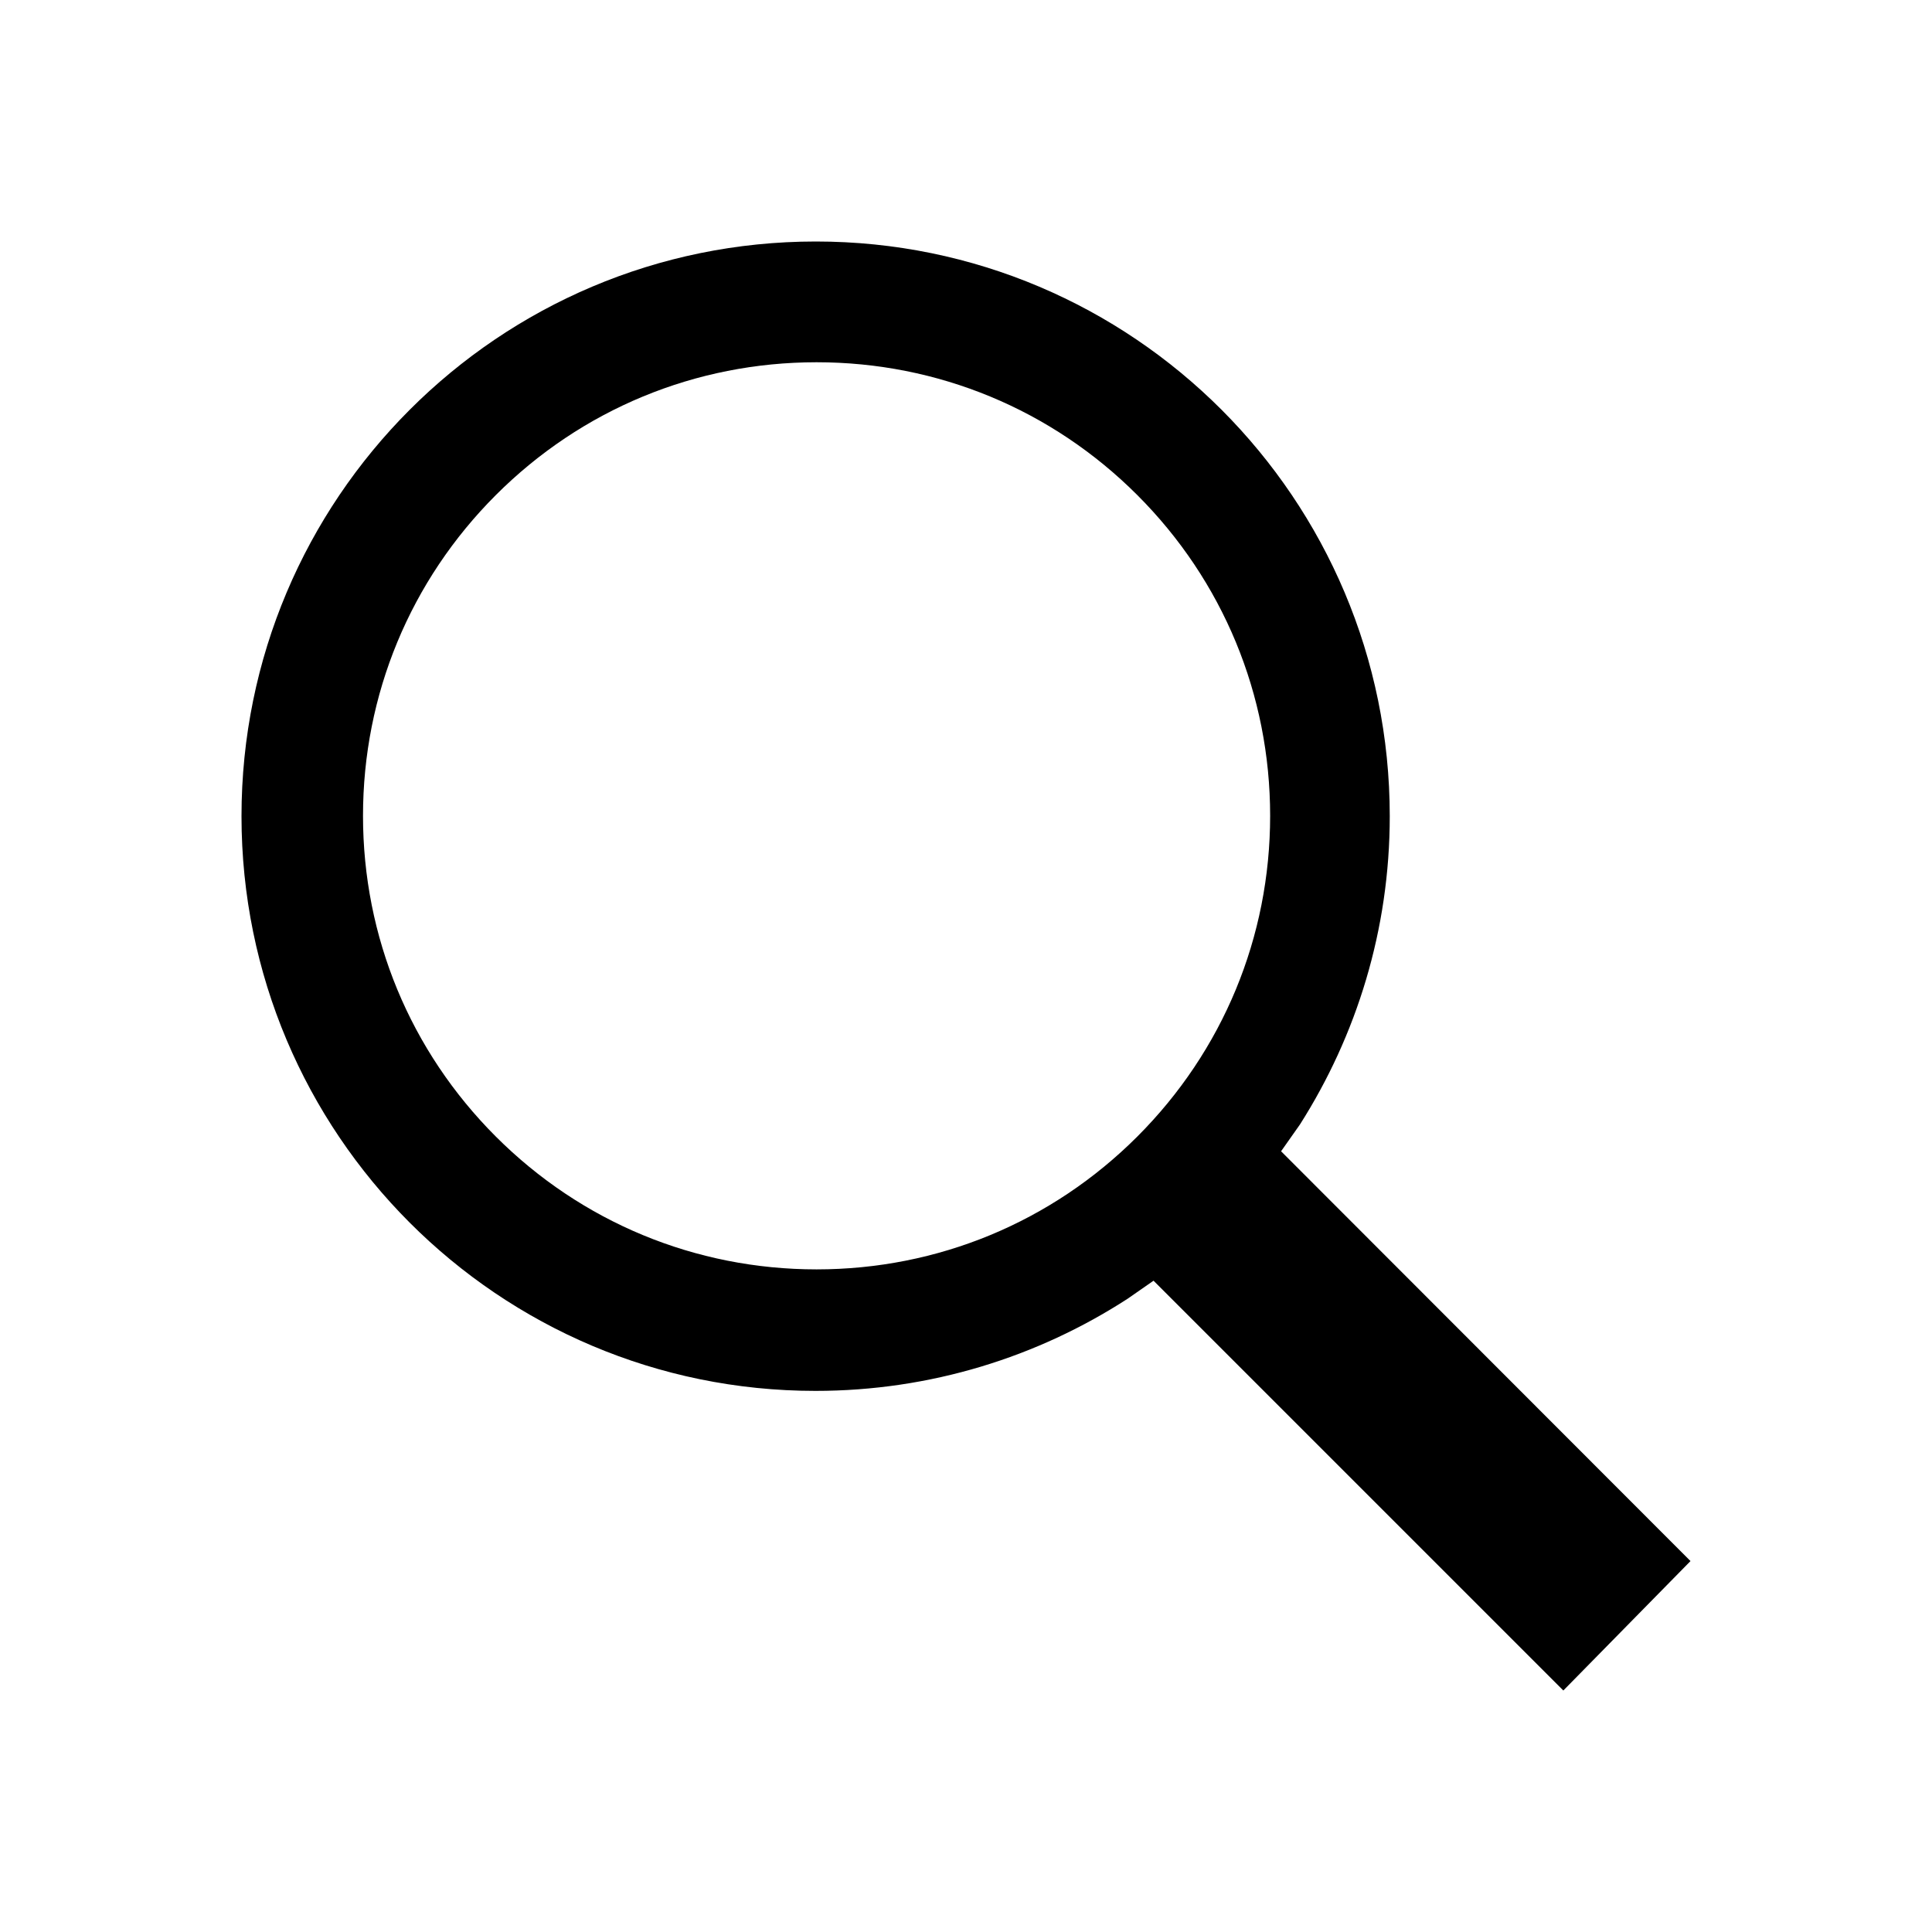
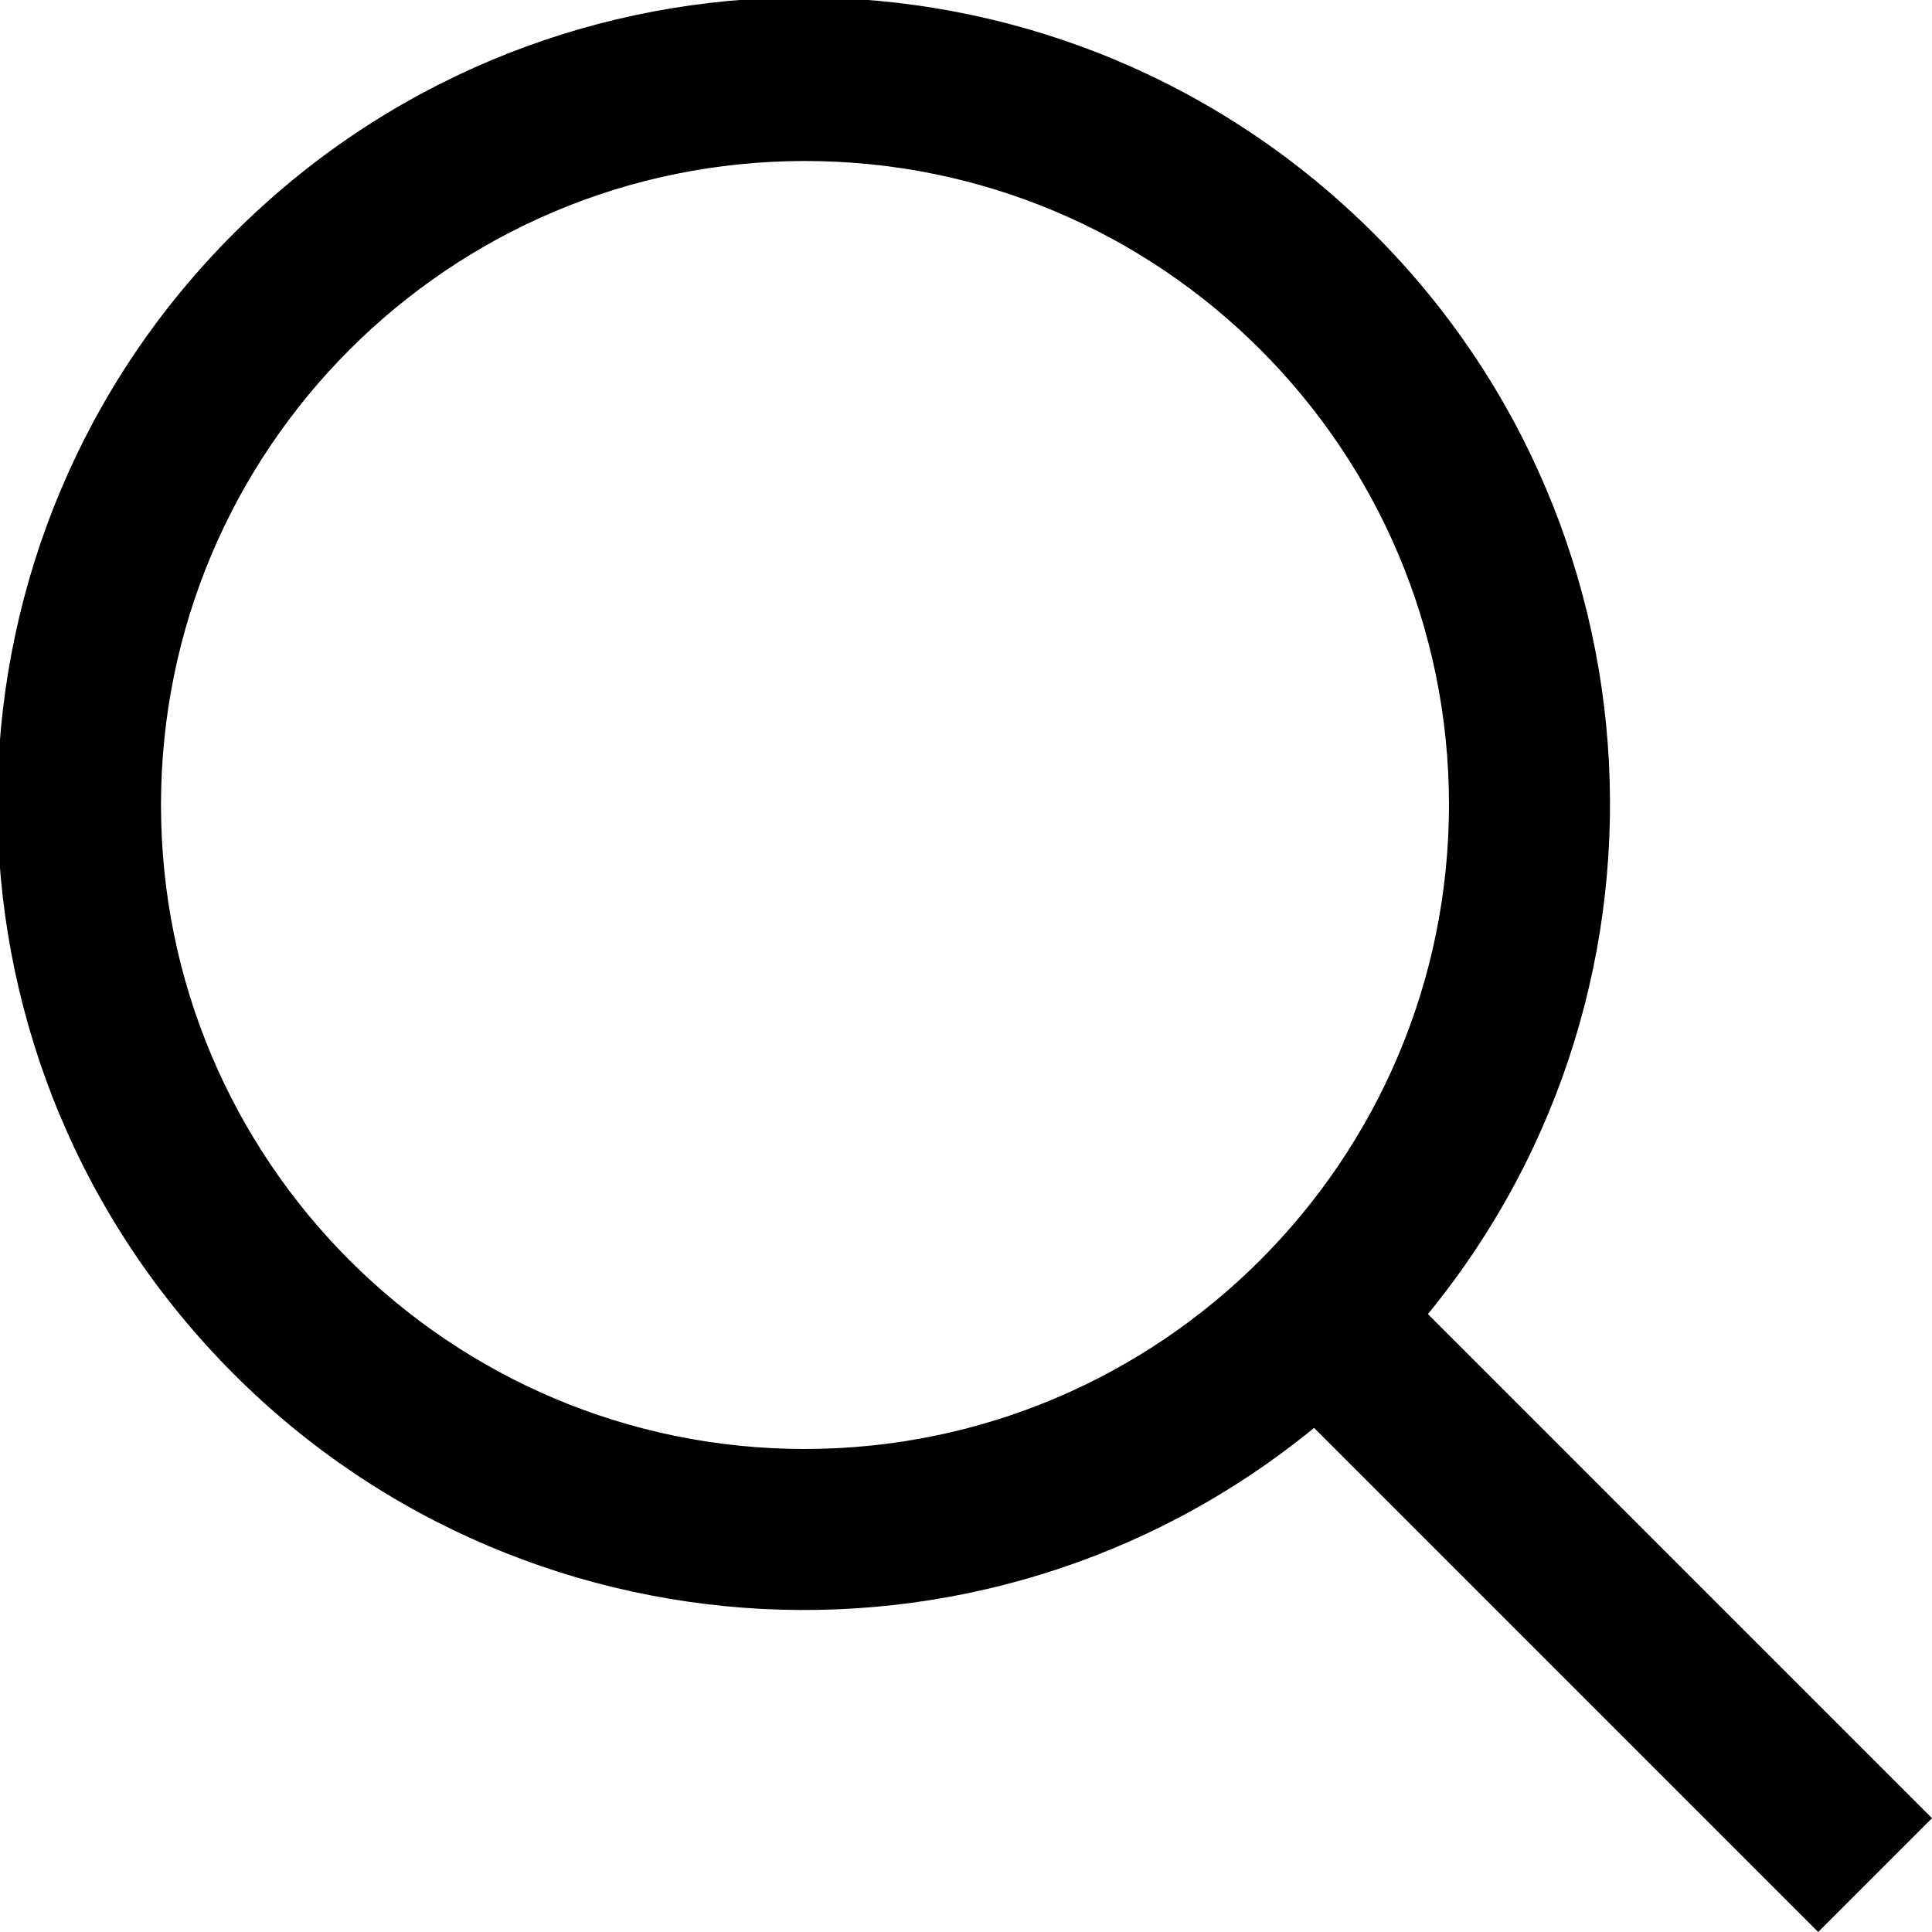
- <svg xmlns="http://www.w3.org/2000/svg" height="512px" id="Layer_1" style="enable-background:new 0 0 512 512;" version="1.1" viewBox="0 0 512 512" width="512px" xml:space="preserve">
-   <path d="M344.5,298c15-23.6,23.8-51.6,23.8-81.7c0-84.1-68.1-152.3-152.1-152.3C132.1,64,64,132.2,64,216.3  c0,84.1,68.1,152.3,152.1,152.3c30.5,0,58.9-9,82.7-24.4l6.9-4.8L414.3,448l33.7-34.3L339.5,305.1L344.5,298z M301.4,131.2  c22.7,22.7,35.2,52.9,35.2,85c0,32.1-12.5,62.3-35.2,85c-22.7,22.7-52.9,35.2-85,35.2c-32.1,0-62.3-12.5-85-35.2  c-22.7-22.7-35.2-52.9-35.2-85c0-32.1,12.5-62.3,35.2-85c22.7-22.7,52.9-35.2,85-35.2C248.5,96,278.7,108.5,301.4,131.2z" />
+ <svg xmlns="http://www.w3.org/2000/svg" viewBox="0 0 24 24" width="512" height="512">
+   <g id="_01_align_center" data-name="01 align center">
+     <path d="M24,22.586l-6.262-6.262a10.016,10.016,0,1,0-1.414,1.414L22.586,24ZM10,18a8,8,0,1,1,8-8A8.009,8.009,0,0,1,10,18Z" />
+   </g>
</svg>
